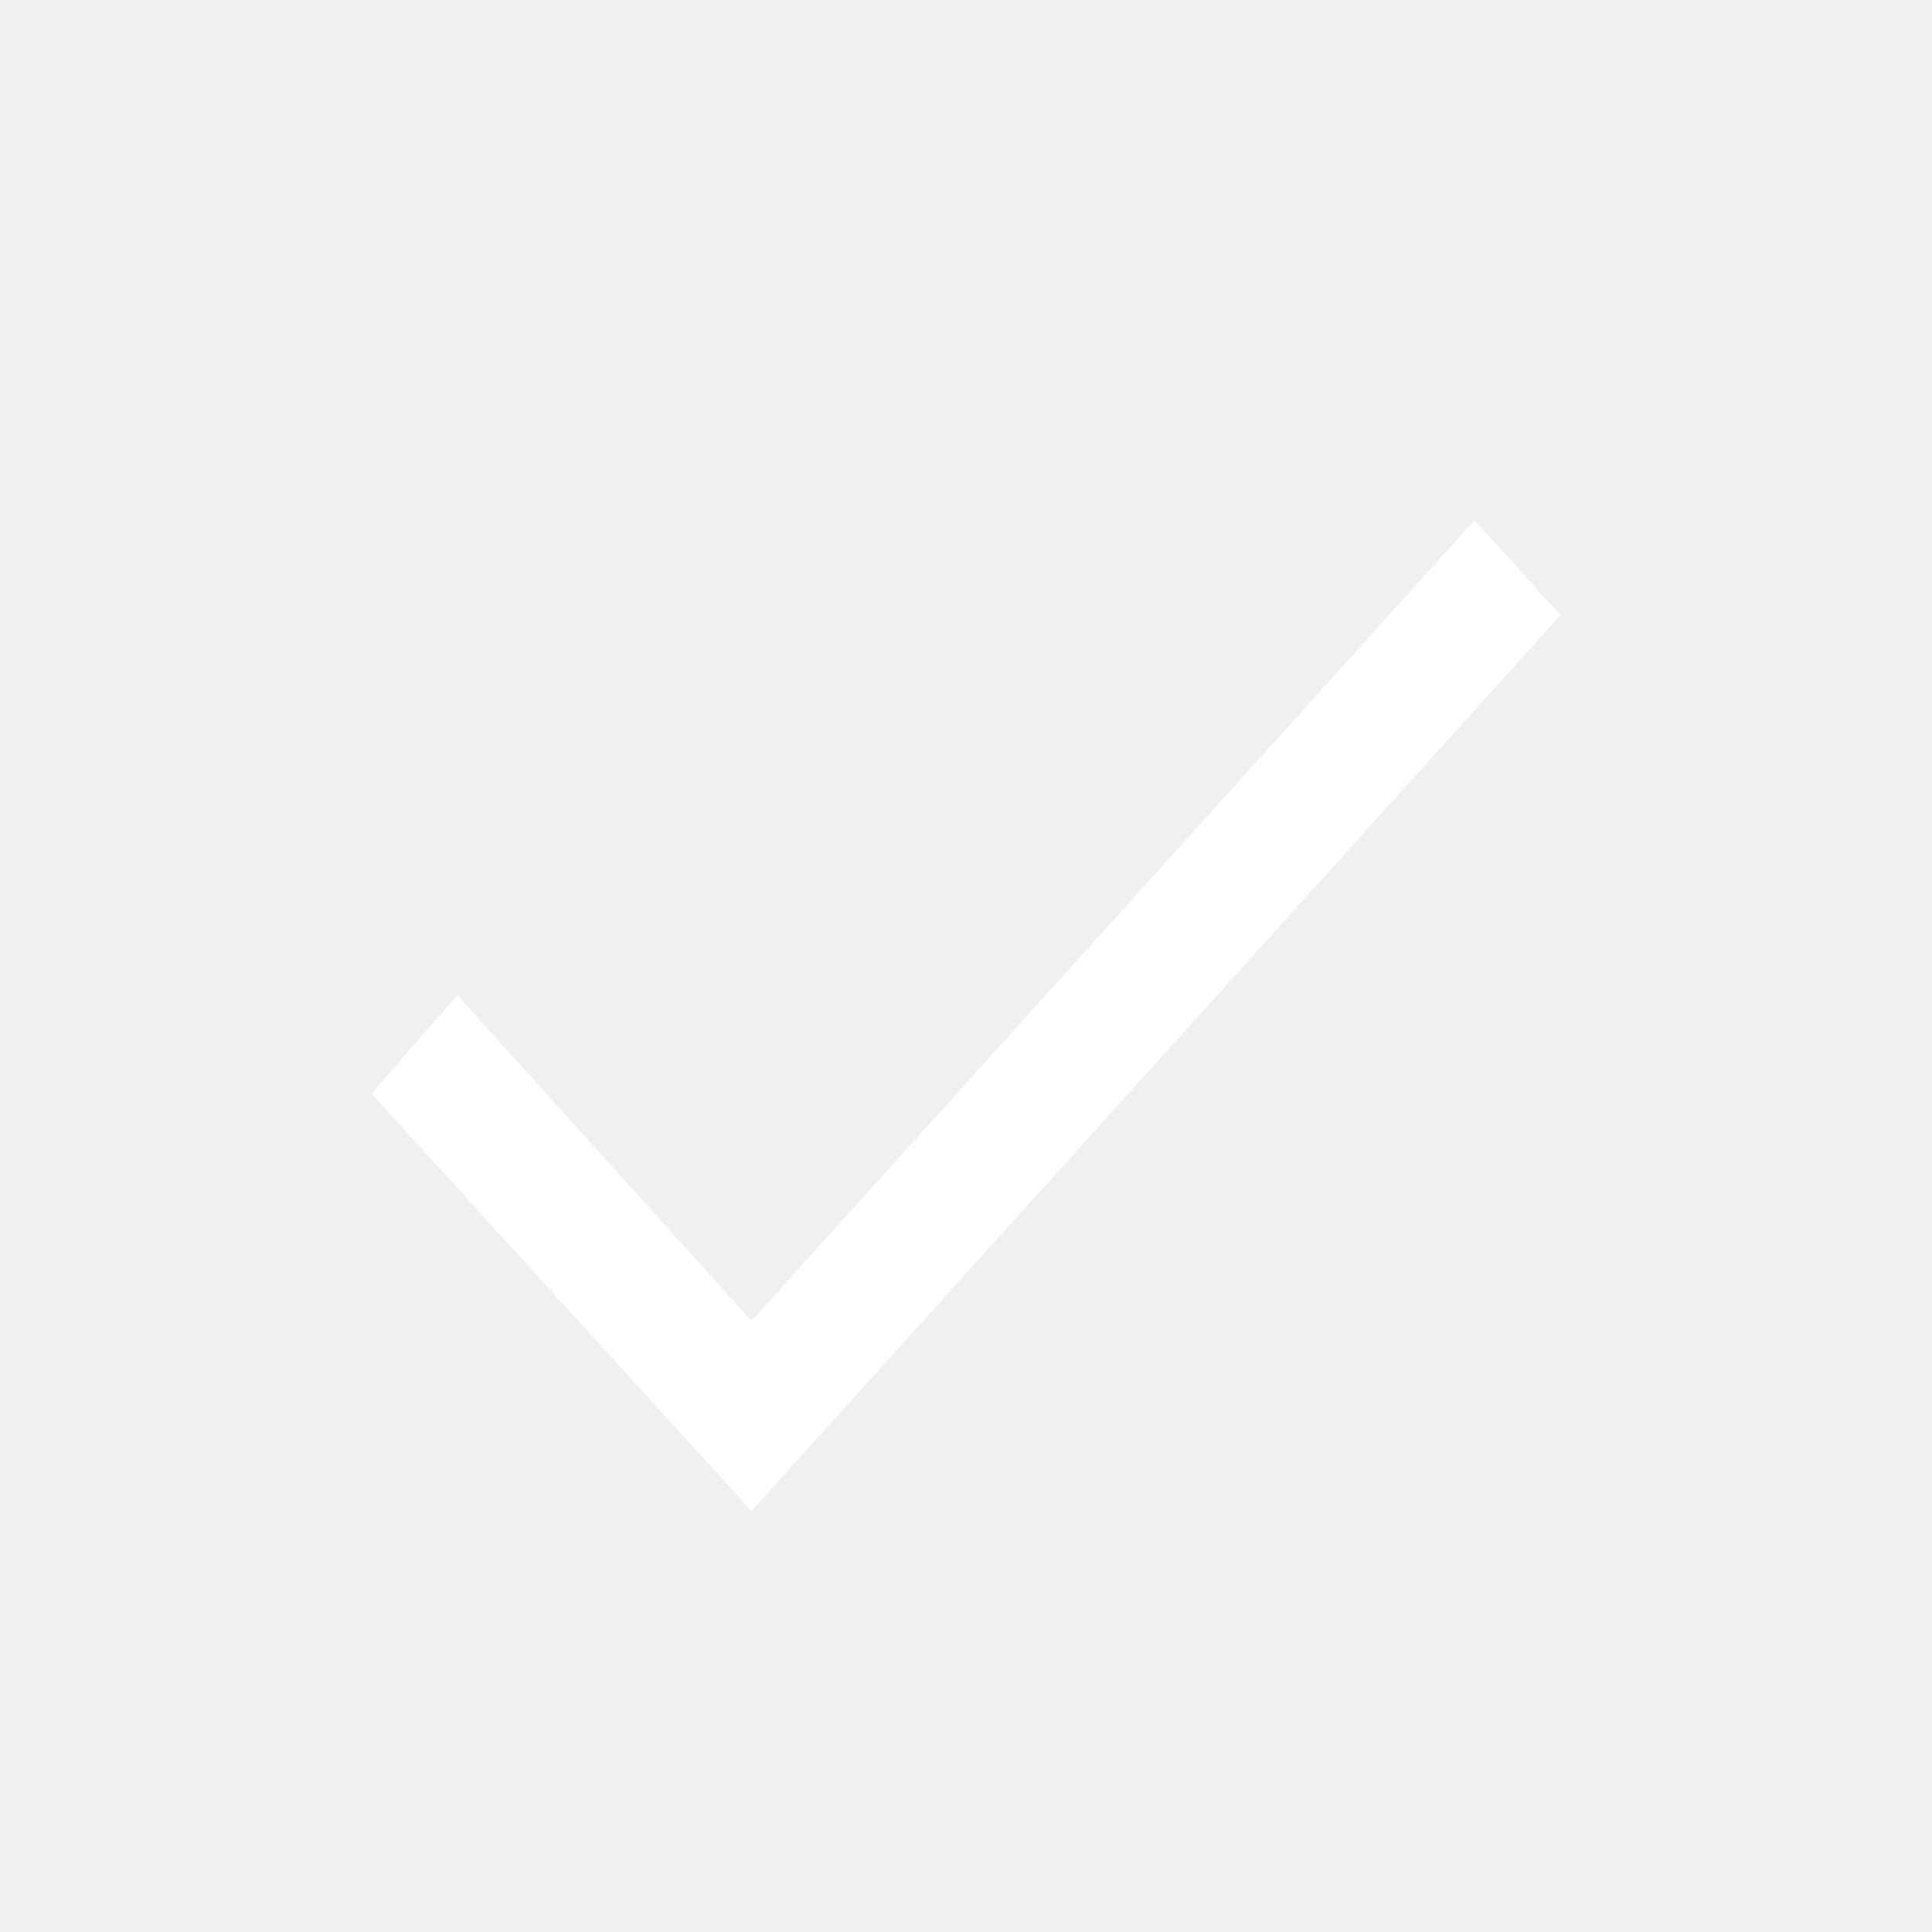
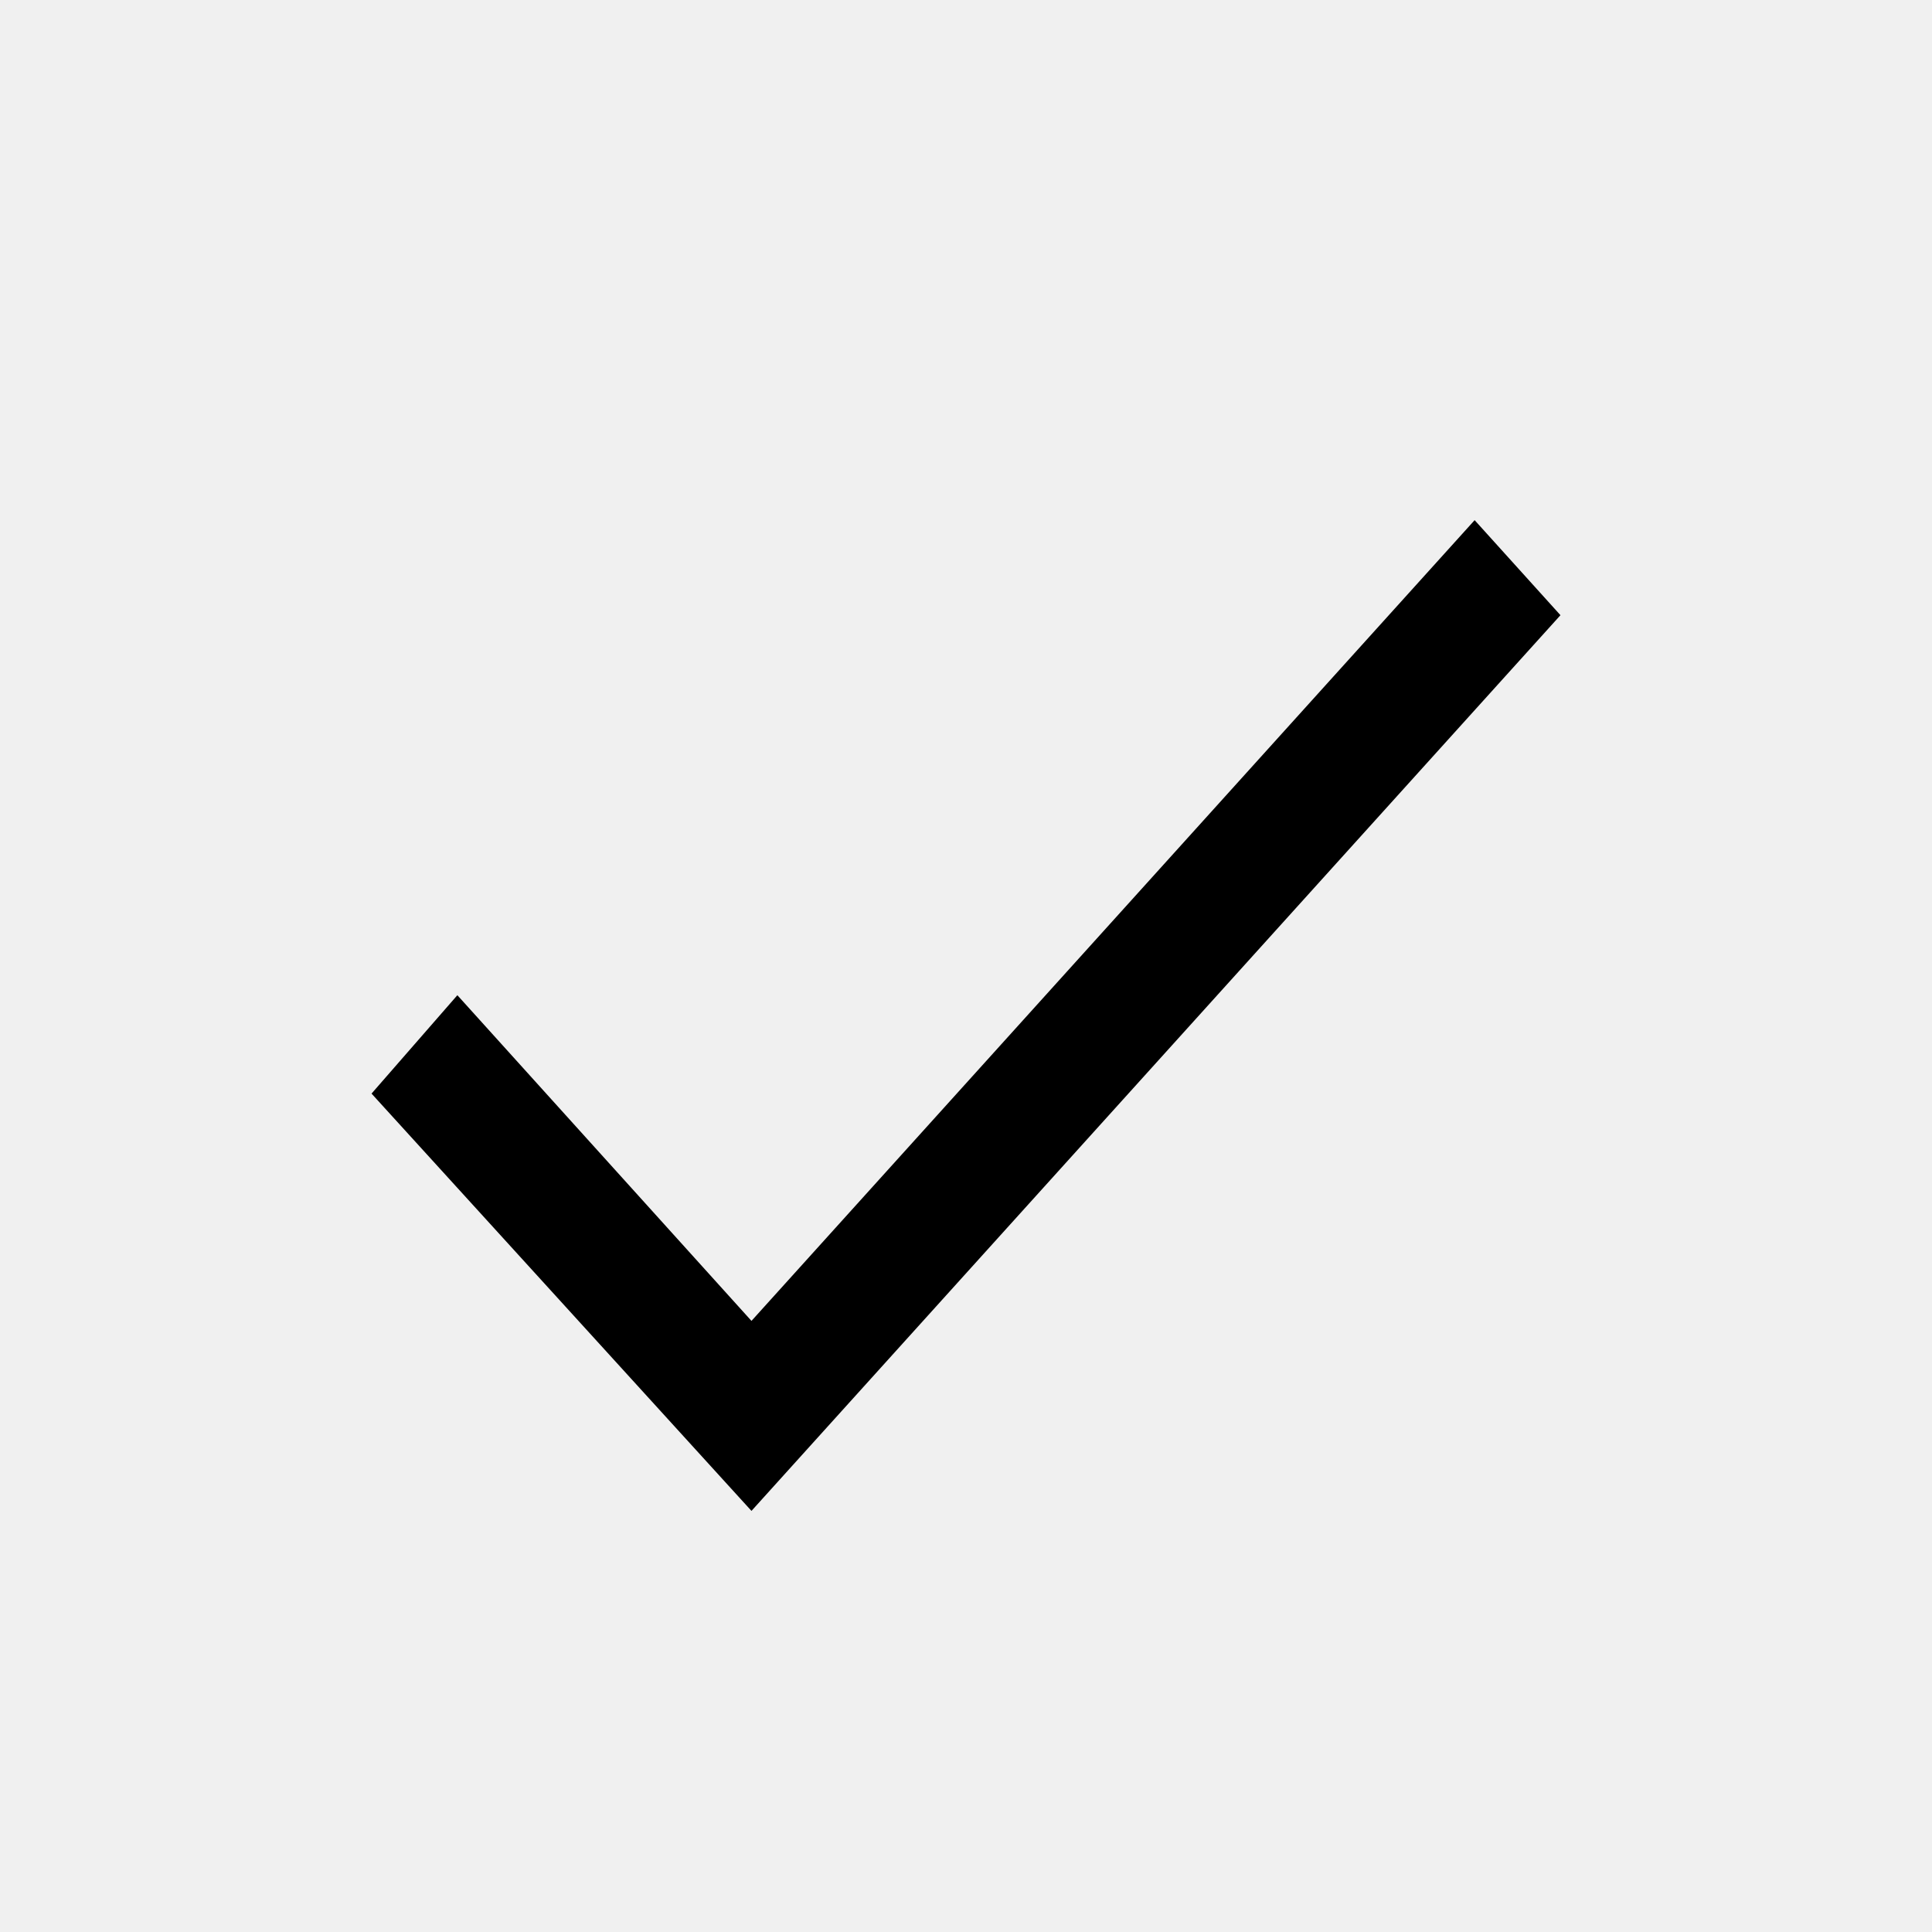
<svg xmlns="http://www.w3.org/2000/svg" viewBox="0 0 26 26" version="1.1">
-   <g id="Style-guide" stroke="none" stroke-width="1" fill="none" fill-rule="evenodd">
-     <g id="Artboard" transform="translate(-423, -349)">
-       <g id="picto24/-check_pop" transform="translate(424, 350)">
-         <g id="picto16/check" transform="translate(4, 6)" fill="#FFFFFF" fill-rule="nonzero">
-           <polygon id="picto-/-check" points="14.845 0 5.113 10.776 1.155 6.393 0 7.717 5.113 13.333 16 1.279" />
+   <g stroke="none" stroke-width="1" fill="none" fill-rule="evenodd">
+     <g transform="translate(-423, -349)">
+       <g transform="translate(424, 350)">
+         <g transform="translate(4, 6)" fill="currentColor" fill-rule="nonzero">
+           <polygon points="14.845 0 5.113 10.776 1.155 6.393 0 7.717 5.113 13.333 16 1.279" />
        </g>
      </g>
    </g>
  </g>
</svg>
